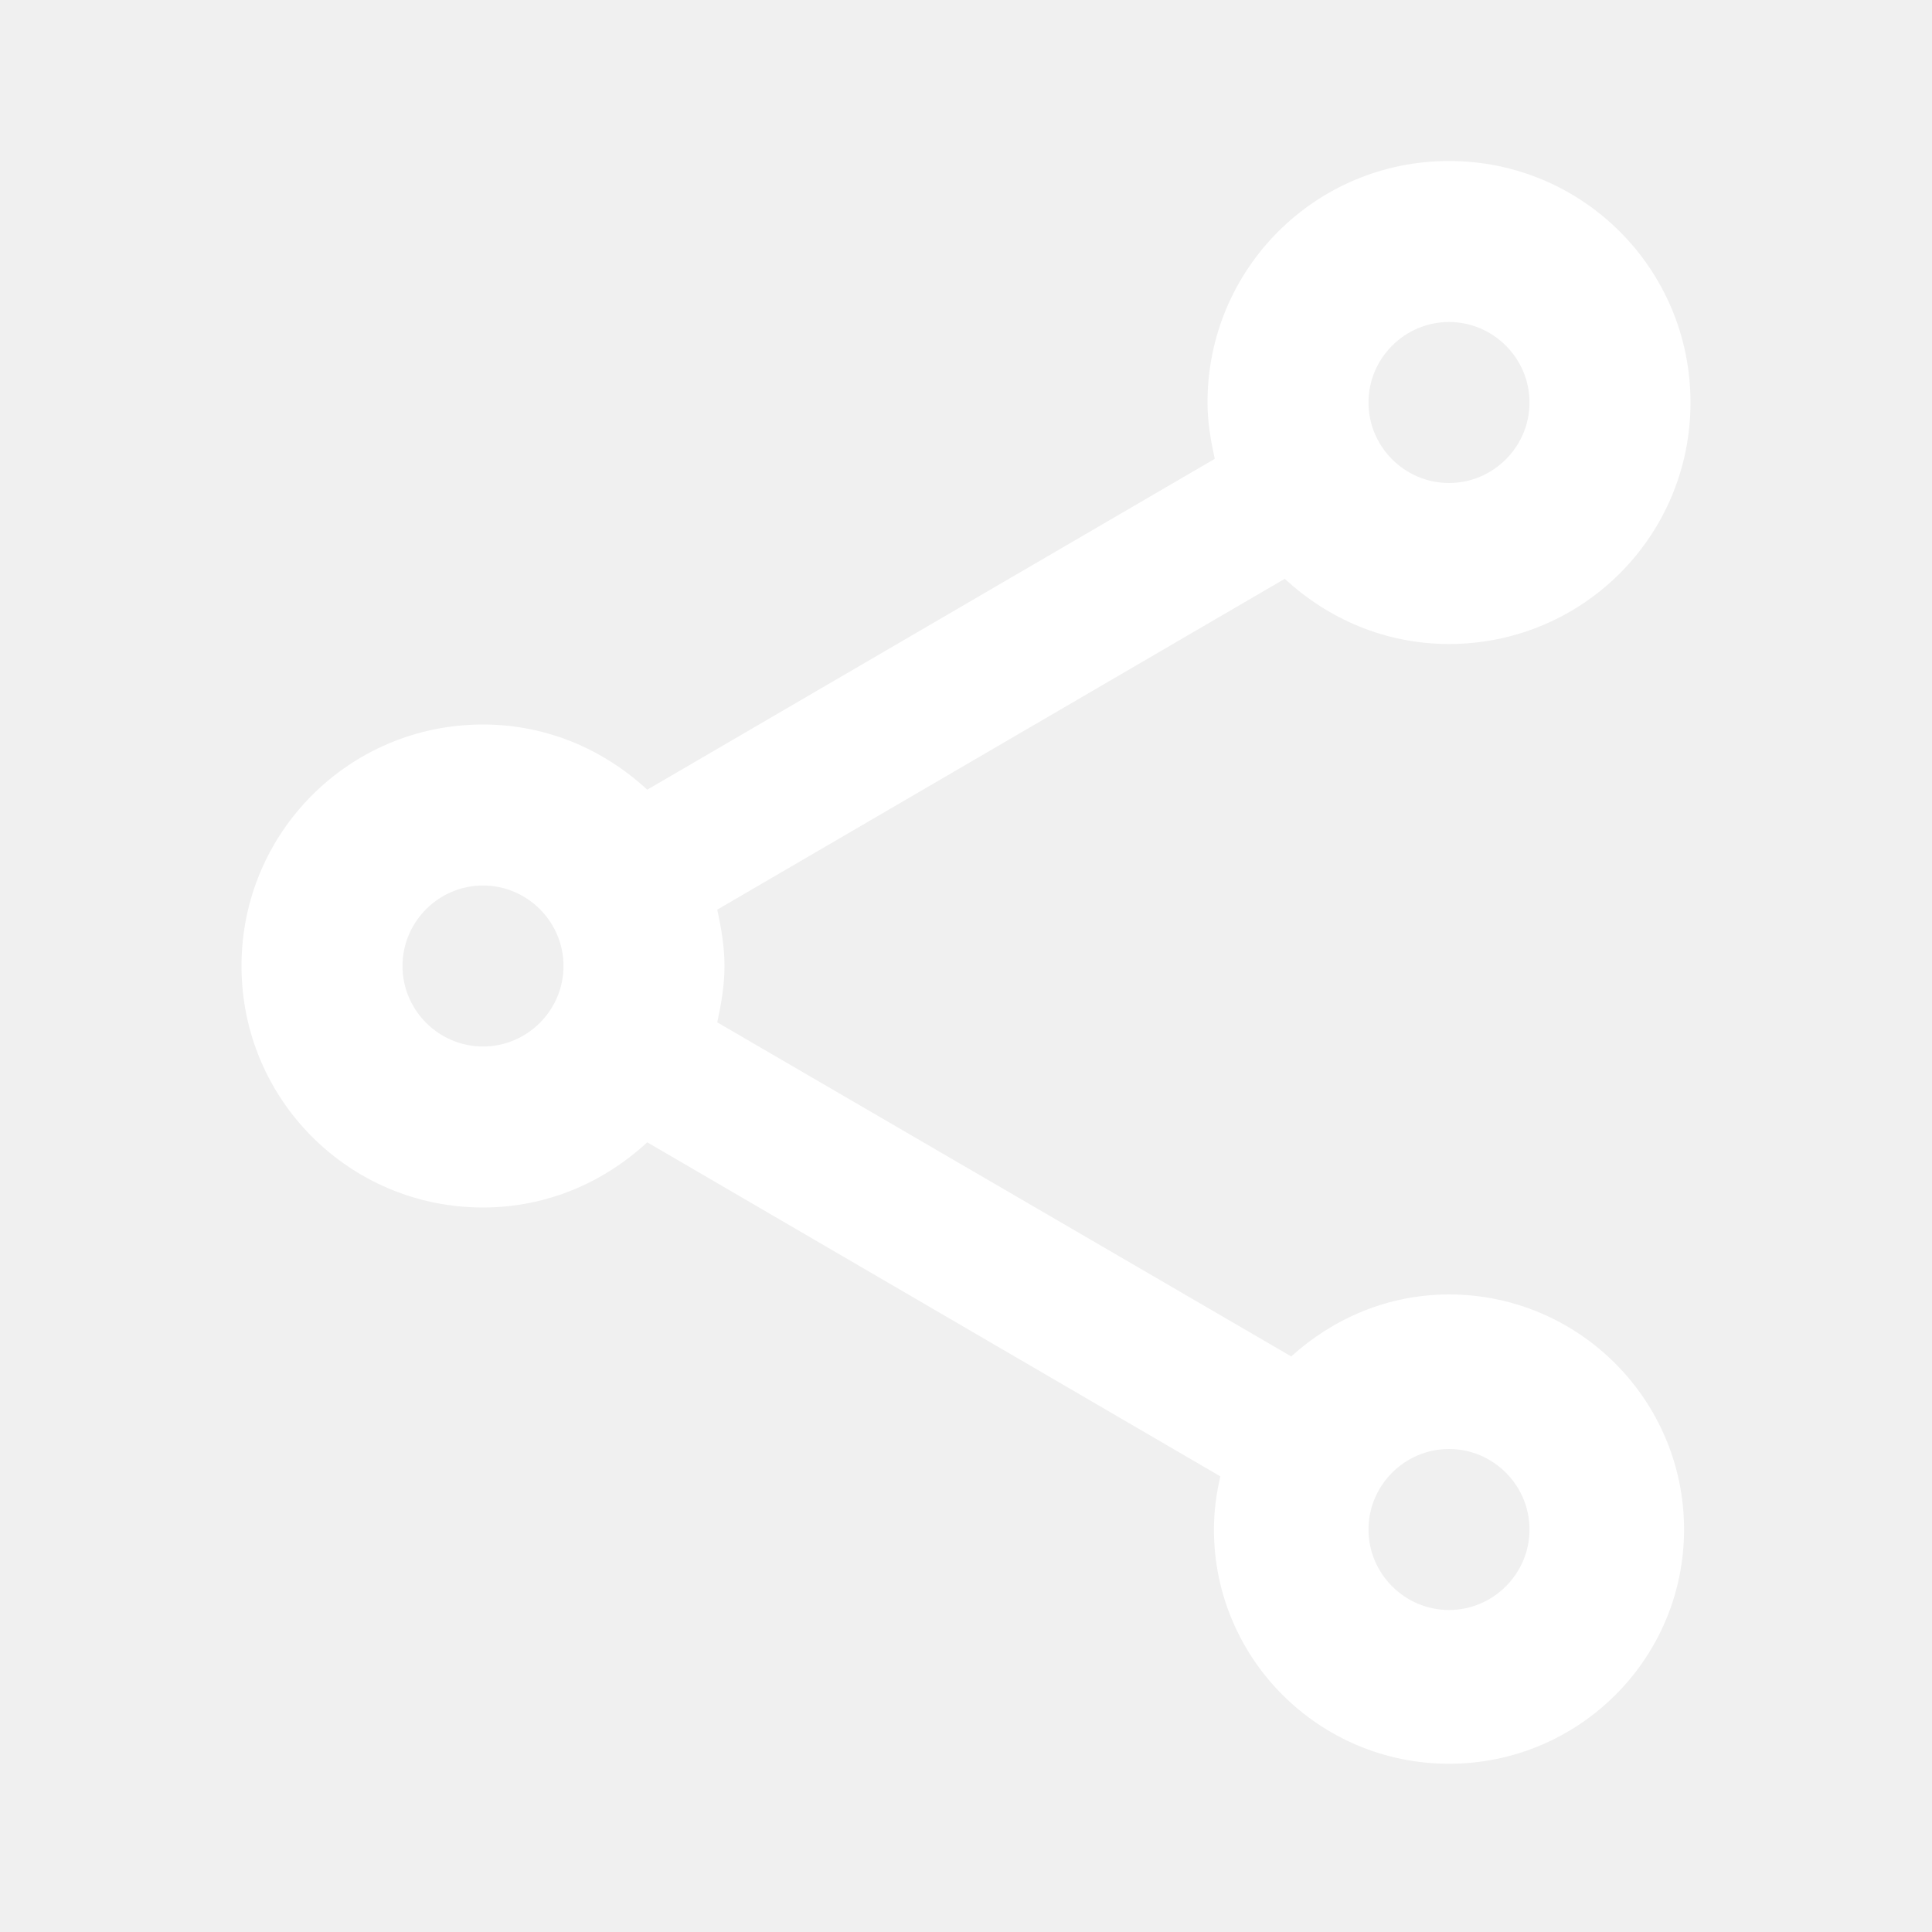
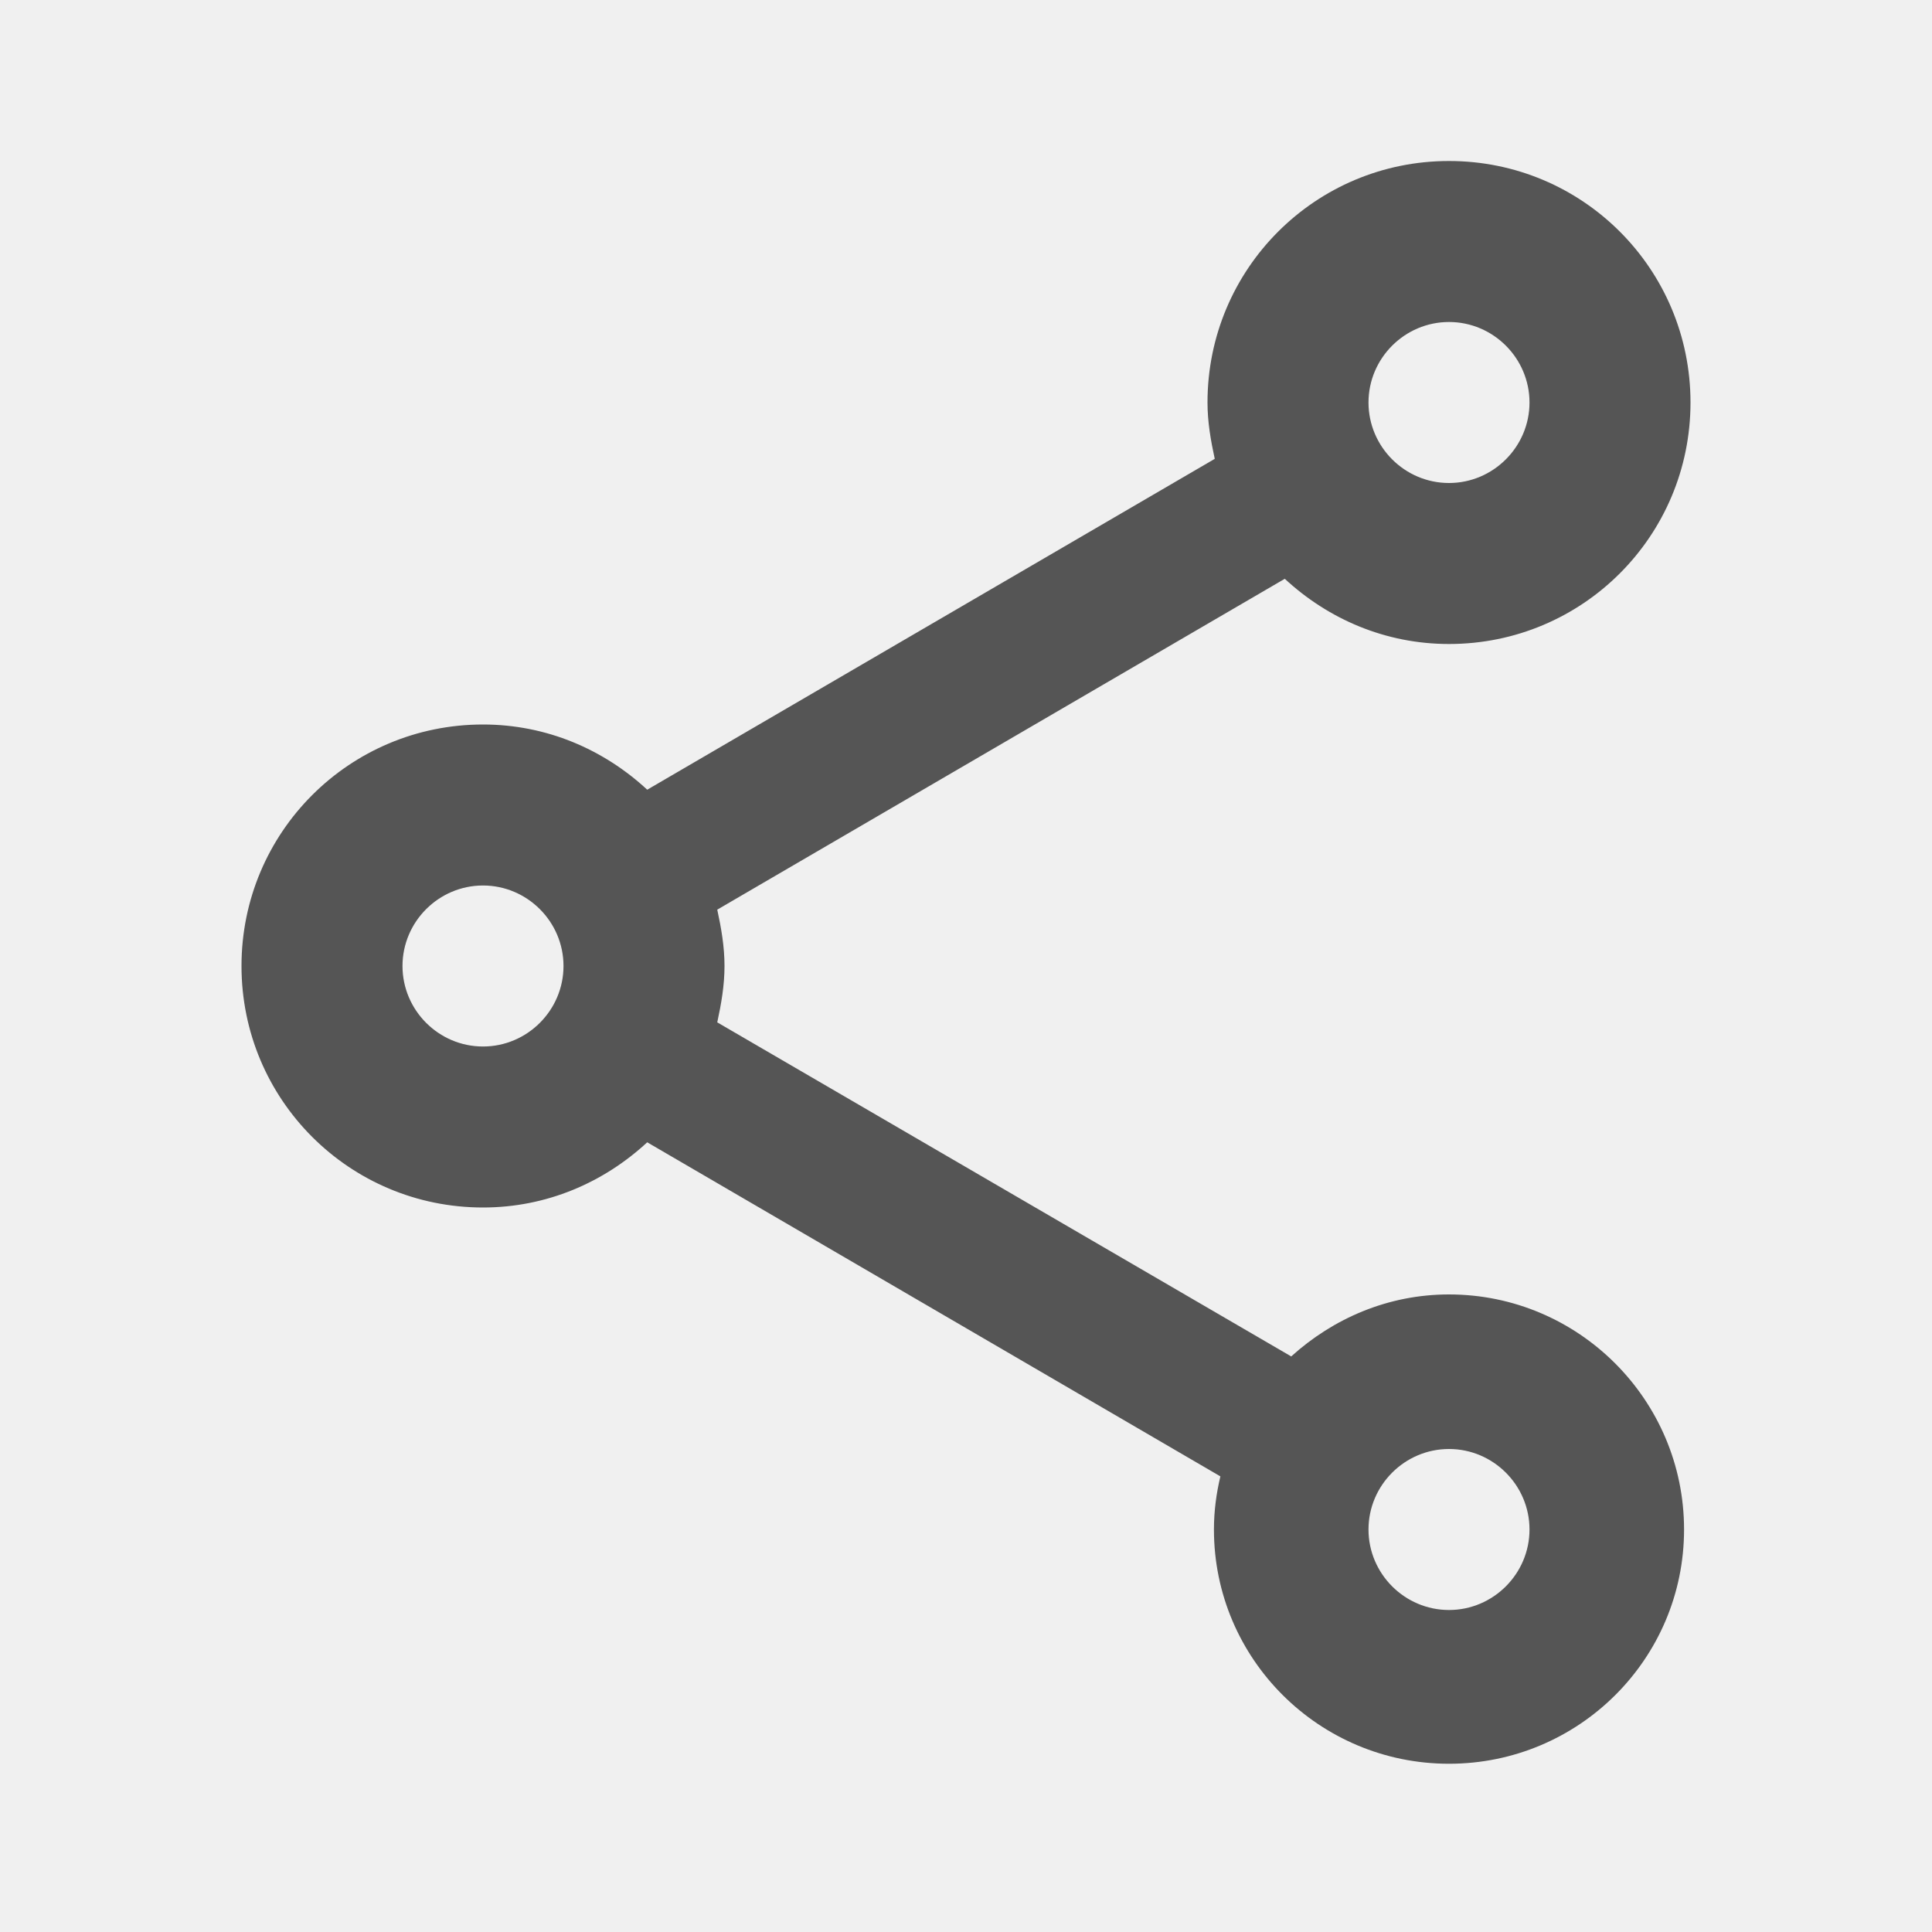
<svg xmlns="http://www.w3.org/2000/svg" viewBox="0 0 24 24">
-   <path d="M18 16.08C17.24 16.08 16.56 16.38 16.04 16.85L8.91 12.7C8.96 12.47 9 12.24 9 12S8.96 11.53 8.91 11.3L15.96 7.19C16.5 7.69 17.21 8 18 8C19.66 8 21 6.66 21 5S19.66 2 18 2 15 3.34 15 5C15 5.24 15.04 5.47 15.09 5.7L8.04 9.81C7.5 9.31 6.79 9 6 9C4.34 9 3 10.34 3 12S4.34 15 6 15C6.79 15 7.5 14.69 8.04 14.19L15.16 18.34C15.11 18.55 15.08 18.77 15.08 19C15.08 20.61 16.39 21.91 18 21.91S20.92 20.61 20.92 19C20.92 17.39 19.61 16.08 18 16.08M18 4C18.55 4 19 4.45 19 5S18.55 6 18 6 17 5.55 17 5 17.45 4 18 4M6 13C5.45 13 5 12.55 5 12S5.45 11 6 11 7 11.45 7 12 6.55 13 6 13M18 20C17.45 20 17 19.55 17 19S17.45 18 18 18 19 18.45 19 19 18.55 20 18 20Z" fill="white" />
+   <path d="M18 16.08C17.24 16.08 16.56 16.38 16.04 16.85L8.91 12.7C8.96 12.47 9 12.24 9 12S8.96 11.53 8.91 11.3L15.96 7.19C16.5 7.69 17.21 8 18 8C19.66 8 21 6.66 21 5S19.66 2 18 2 15 3.34 15 5C15 5.24 15.04 5.47 15.09 5.7L8.04 9.81C7.5 9.31 6.79 9 6 9C4.34 9 3 10.34 3 12S4.34 15 6 15C6.79 15 7.5 14.69 8.04 14.19L15.16 18.34C15.11 18.55 15.08 18.77 15.08 19C15.08 20.61 16.39 21.91 18 21.91S20.92 20.61 20.92 19C20.92 17.39 19.61 16.08 18 16.08M18 4C18.55 4 19 4.45 19 5S18.55 6 18 6 17 5.55 17 5 17.45 4 18 4M6 13C5.45 13 5 12.55 5 12S5.45 11 6 11 7 11.45 7 12 6.55 13 6 13M18 20C17.45 20 17 19.55 17 19S17.45 18 18 18 19 18.45 19 19 18.55 20 18 20Z" fill="#555" />
</svg>
